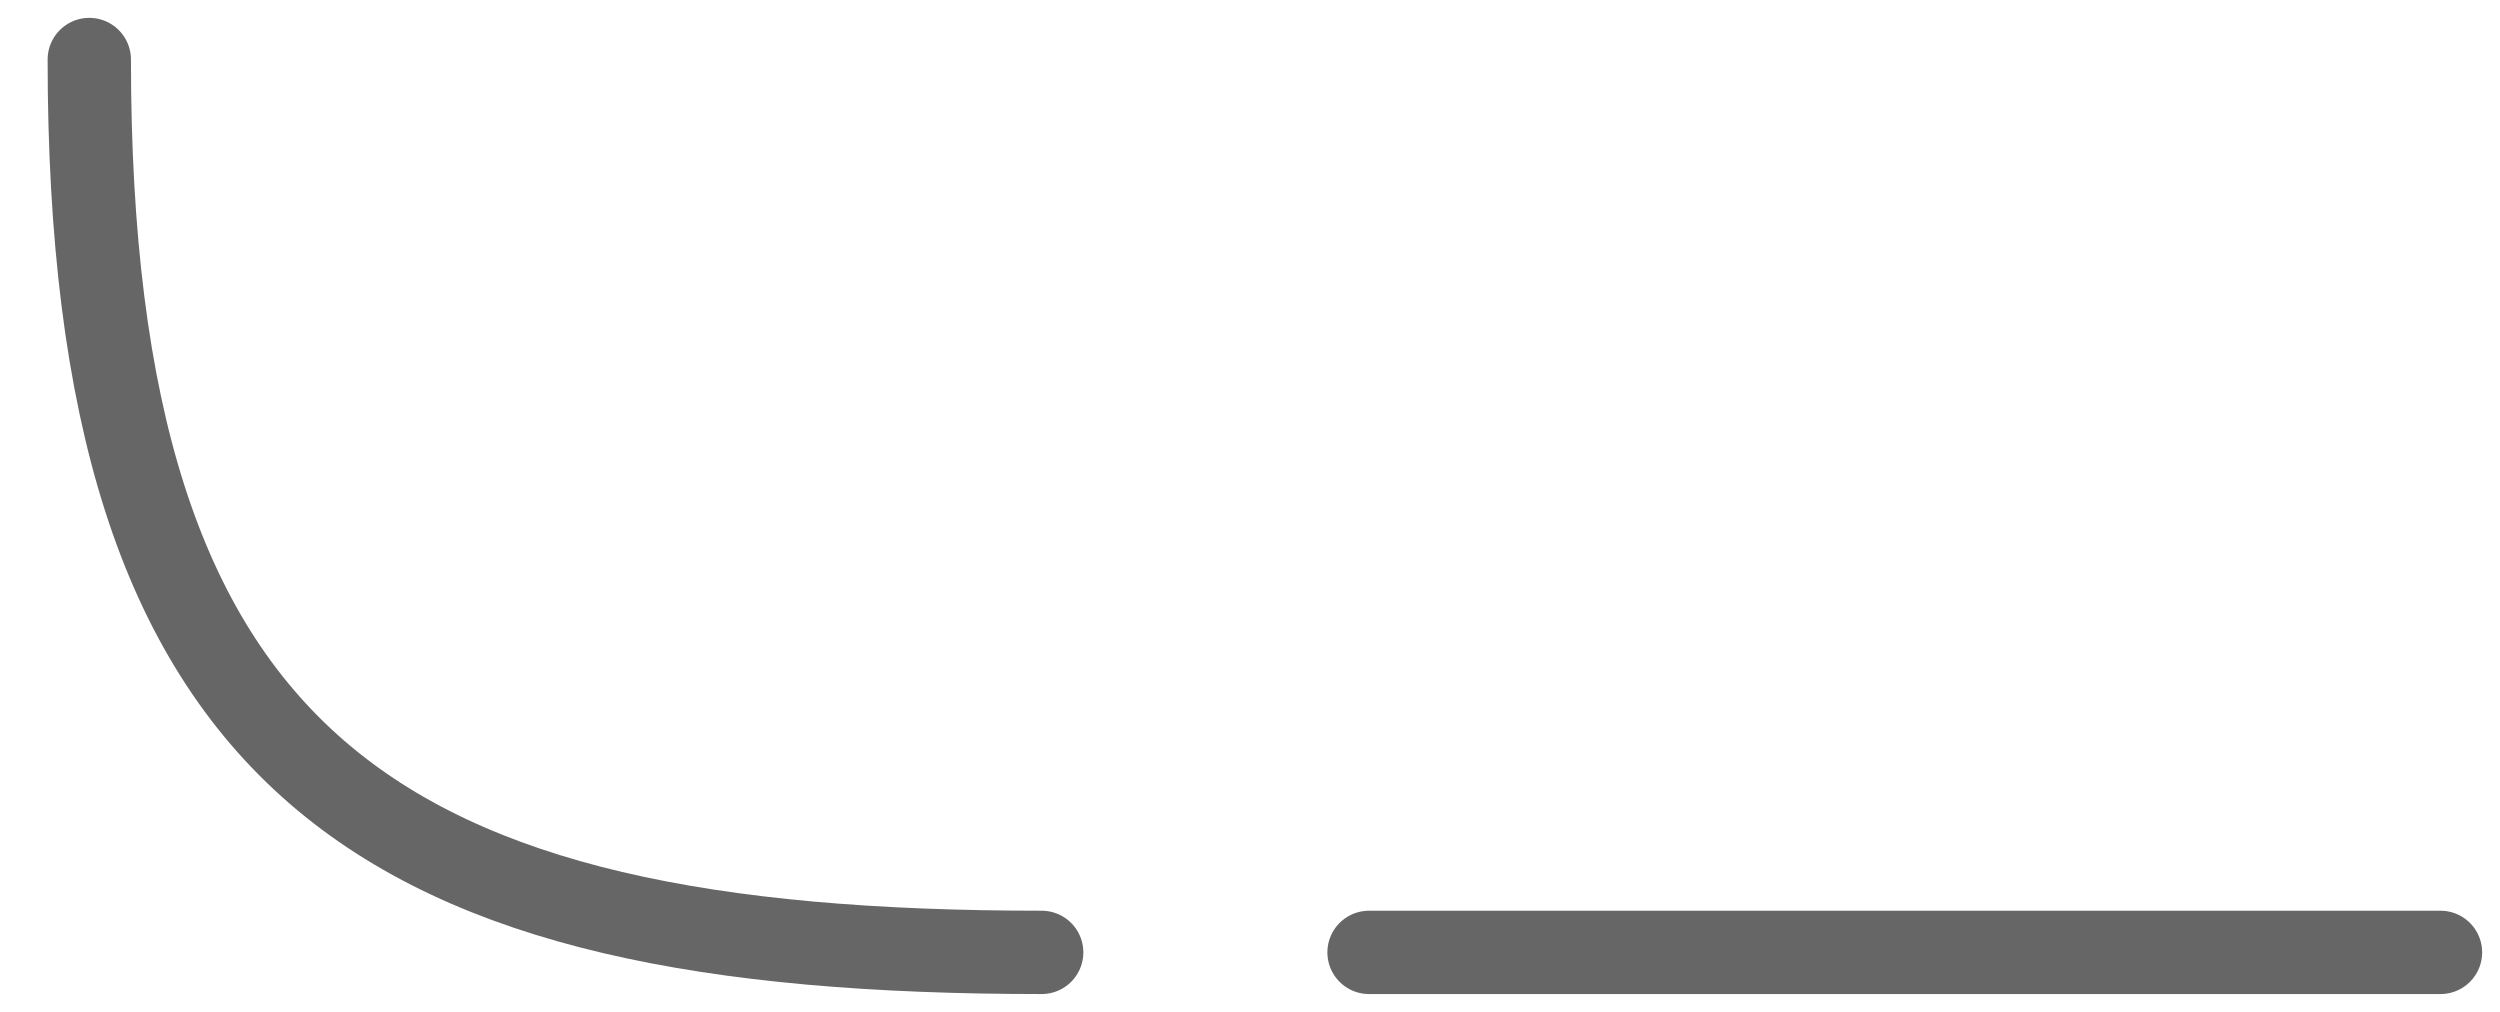
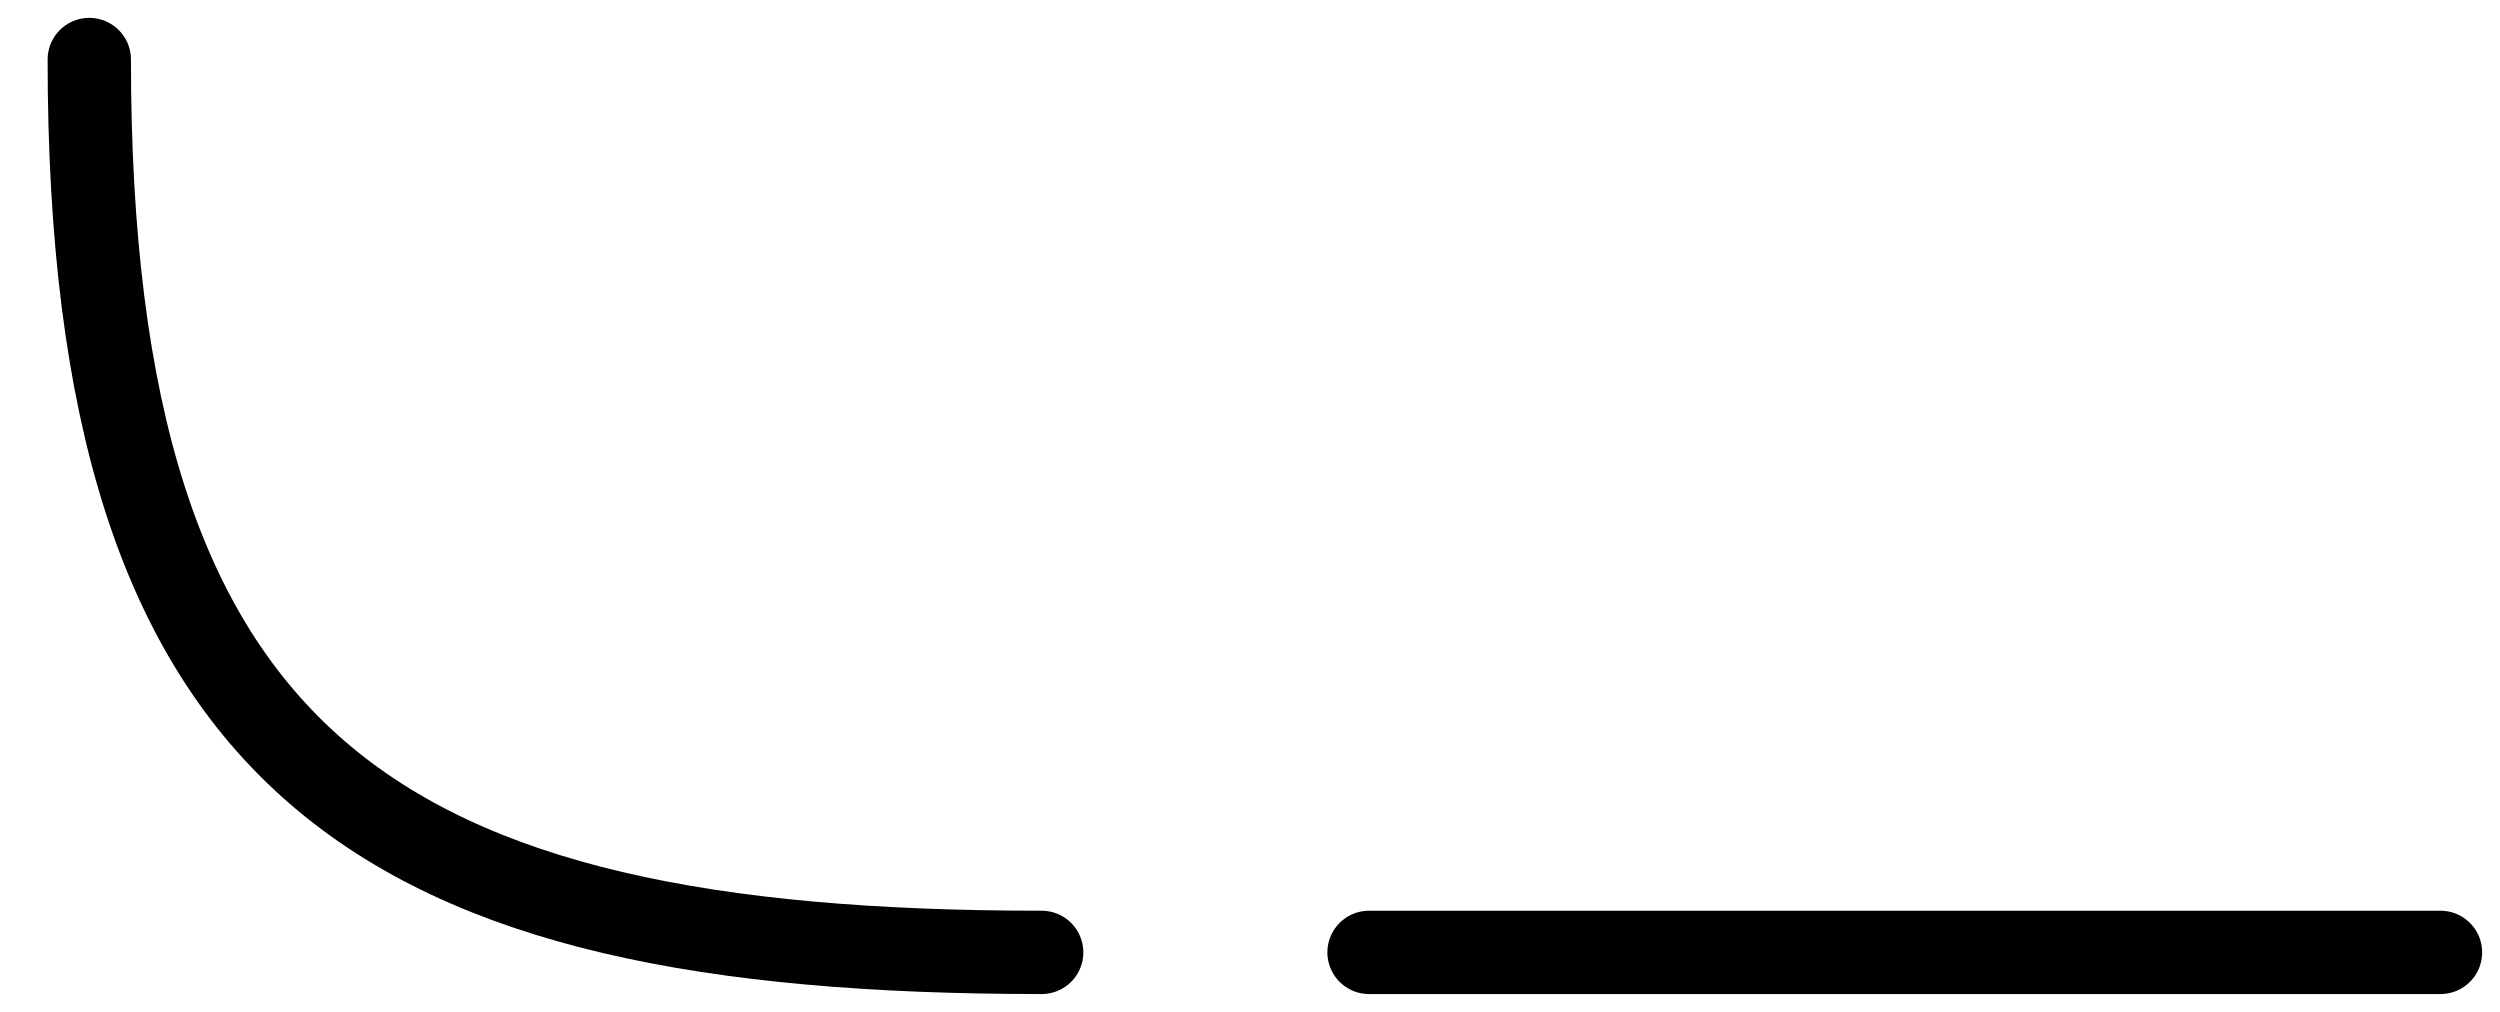
<svg xmlns="http://www.w3.org/2000/svg" width="42" height="17" viewBox="0 0 42 17" fill="none">
-   <line x1="23" y1="16" x2="41" y2="16" stroke="black" stroke-opacity="0.6" stroke-width="1.4" stroke-linecap="round" />
-   <path d="M1.5 1C1.5 12.912 6.348 16 17.5 16" stroke="black" stroke-opacity="0.6" stroke-width="1.4" stroke-linecap="round" />
+   <line x1="23" y1="16" x2="41" y2="16" stroke="black" stroke-width="1.4" stroke-linecap="round" />
+   <path d="M1.5 1C1.5 12.912 6.348 16 17.5 16" stroke="black" stroke-width="1.4" stroke-linecap="round" />
</svg>
